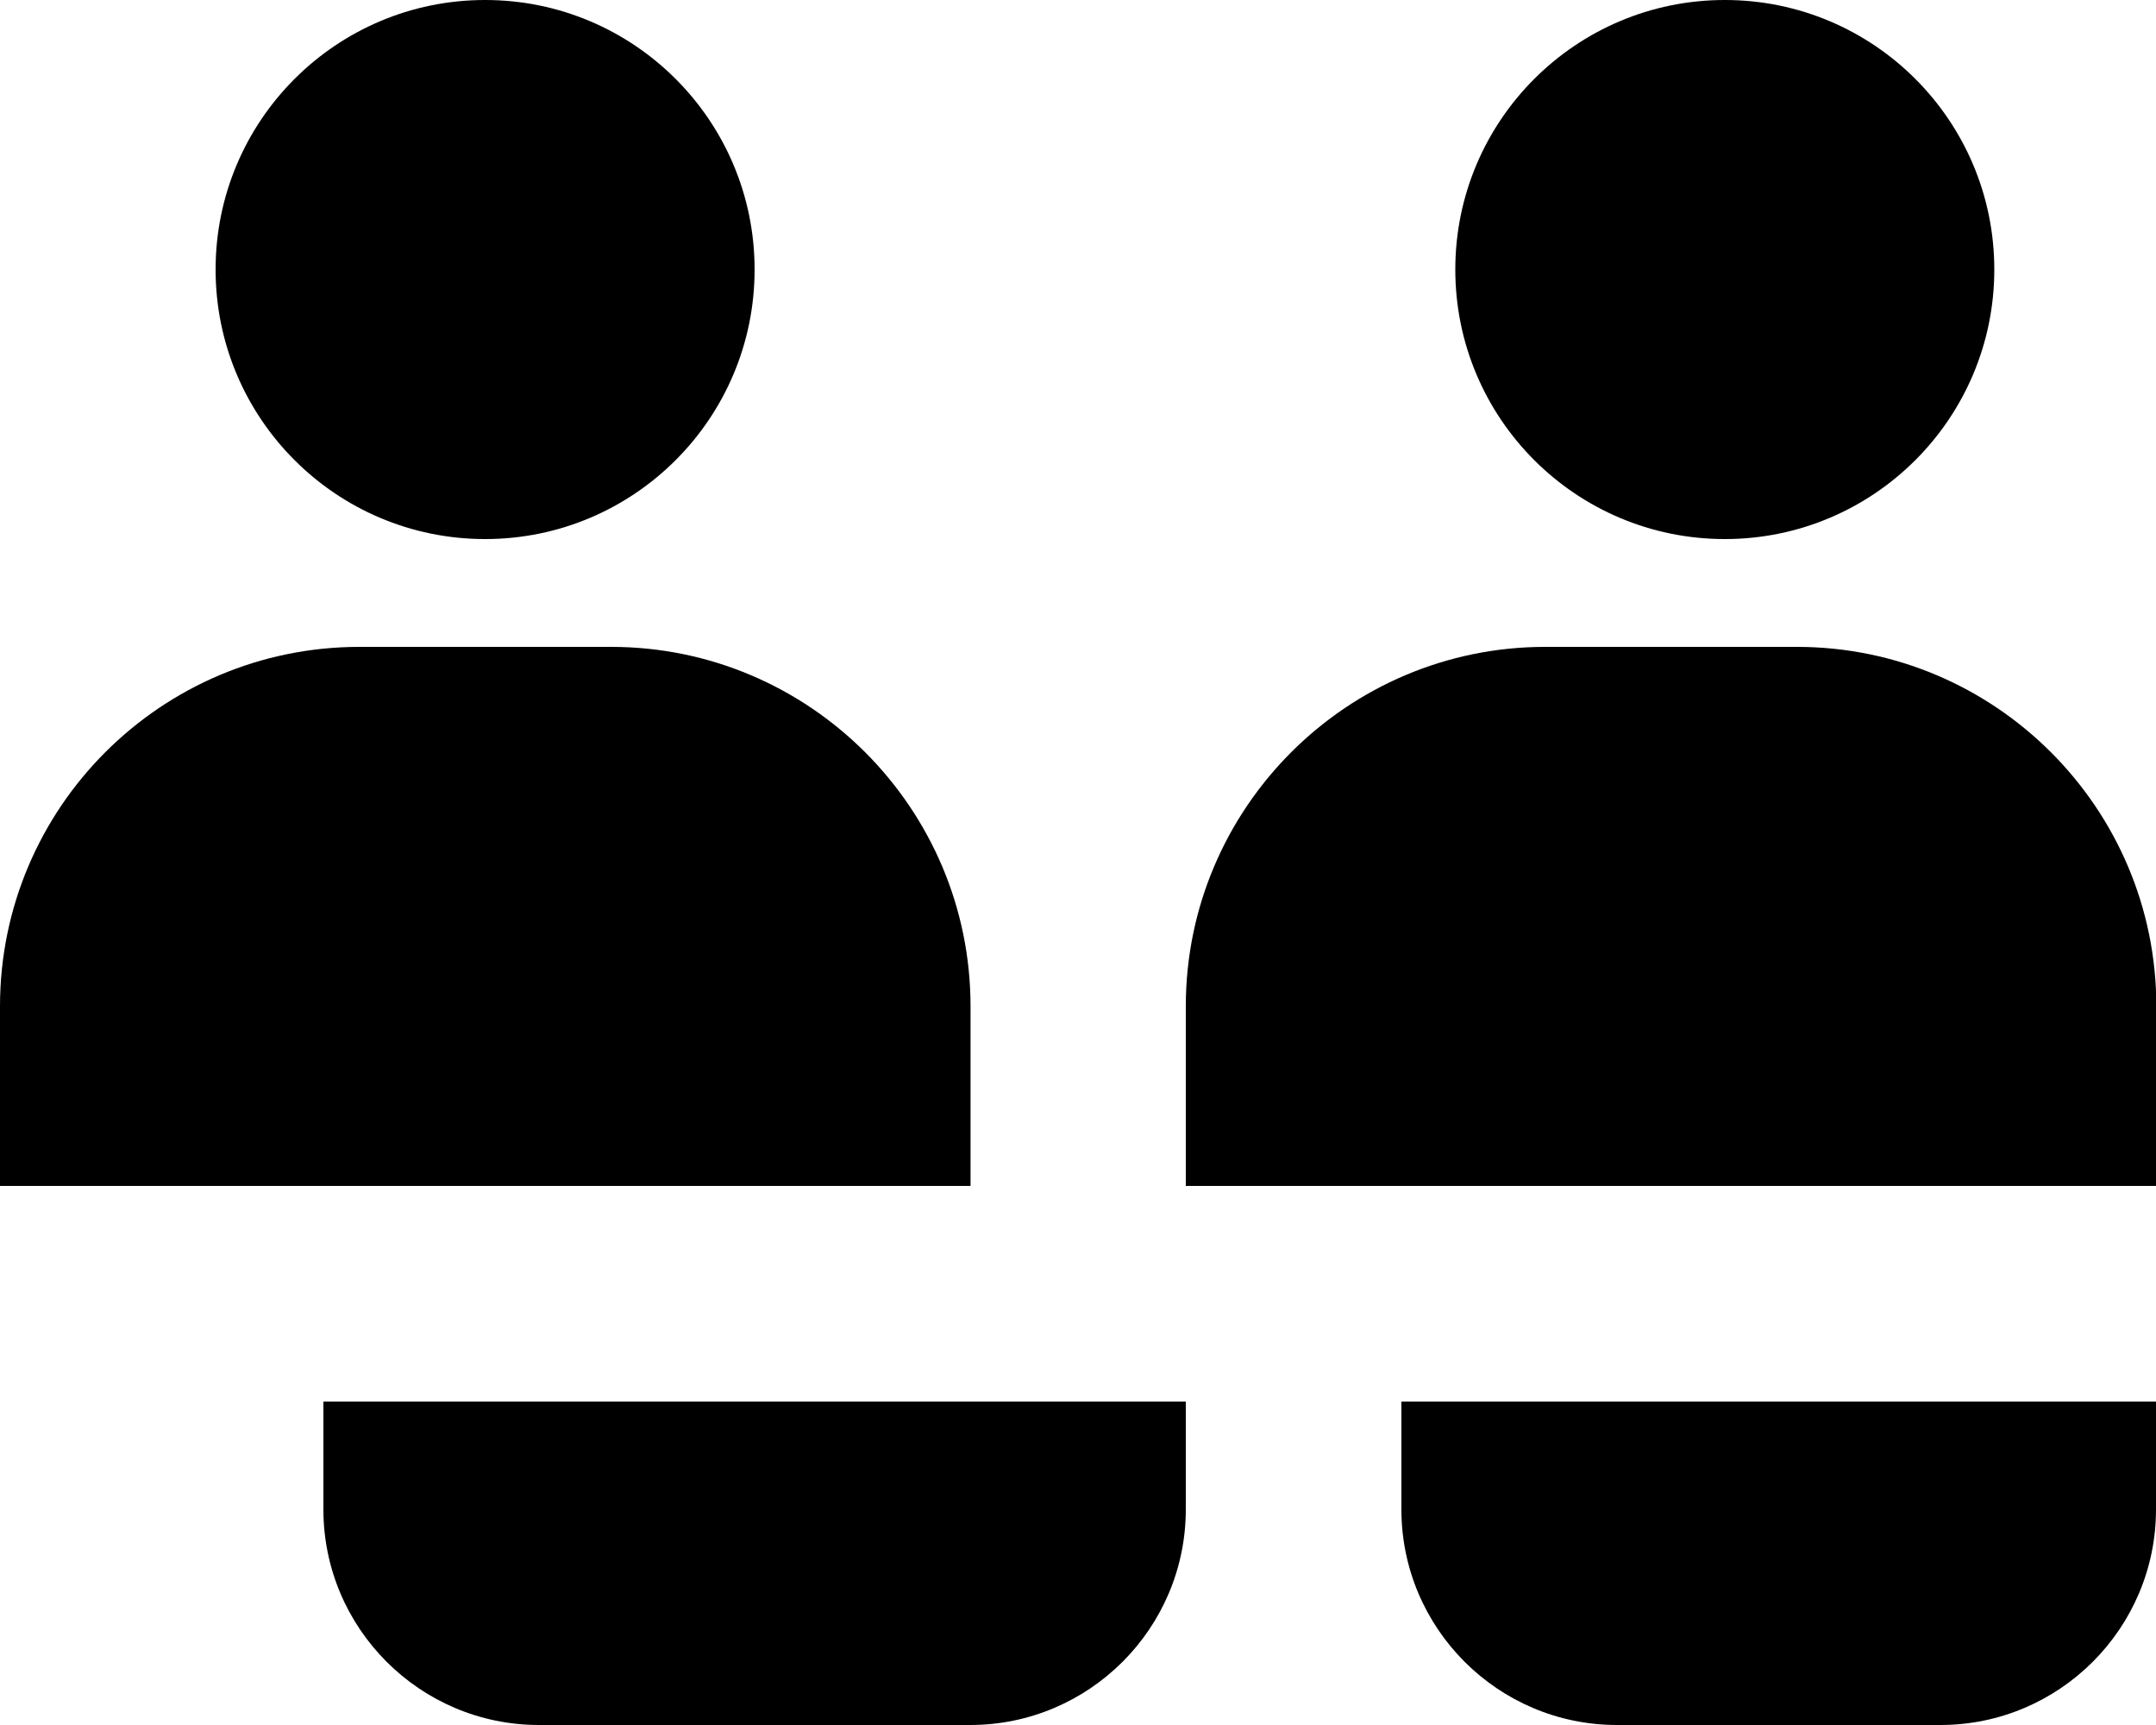
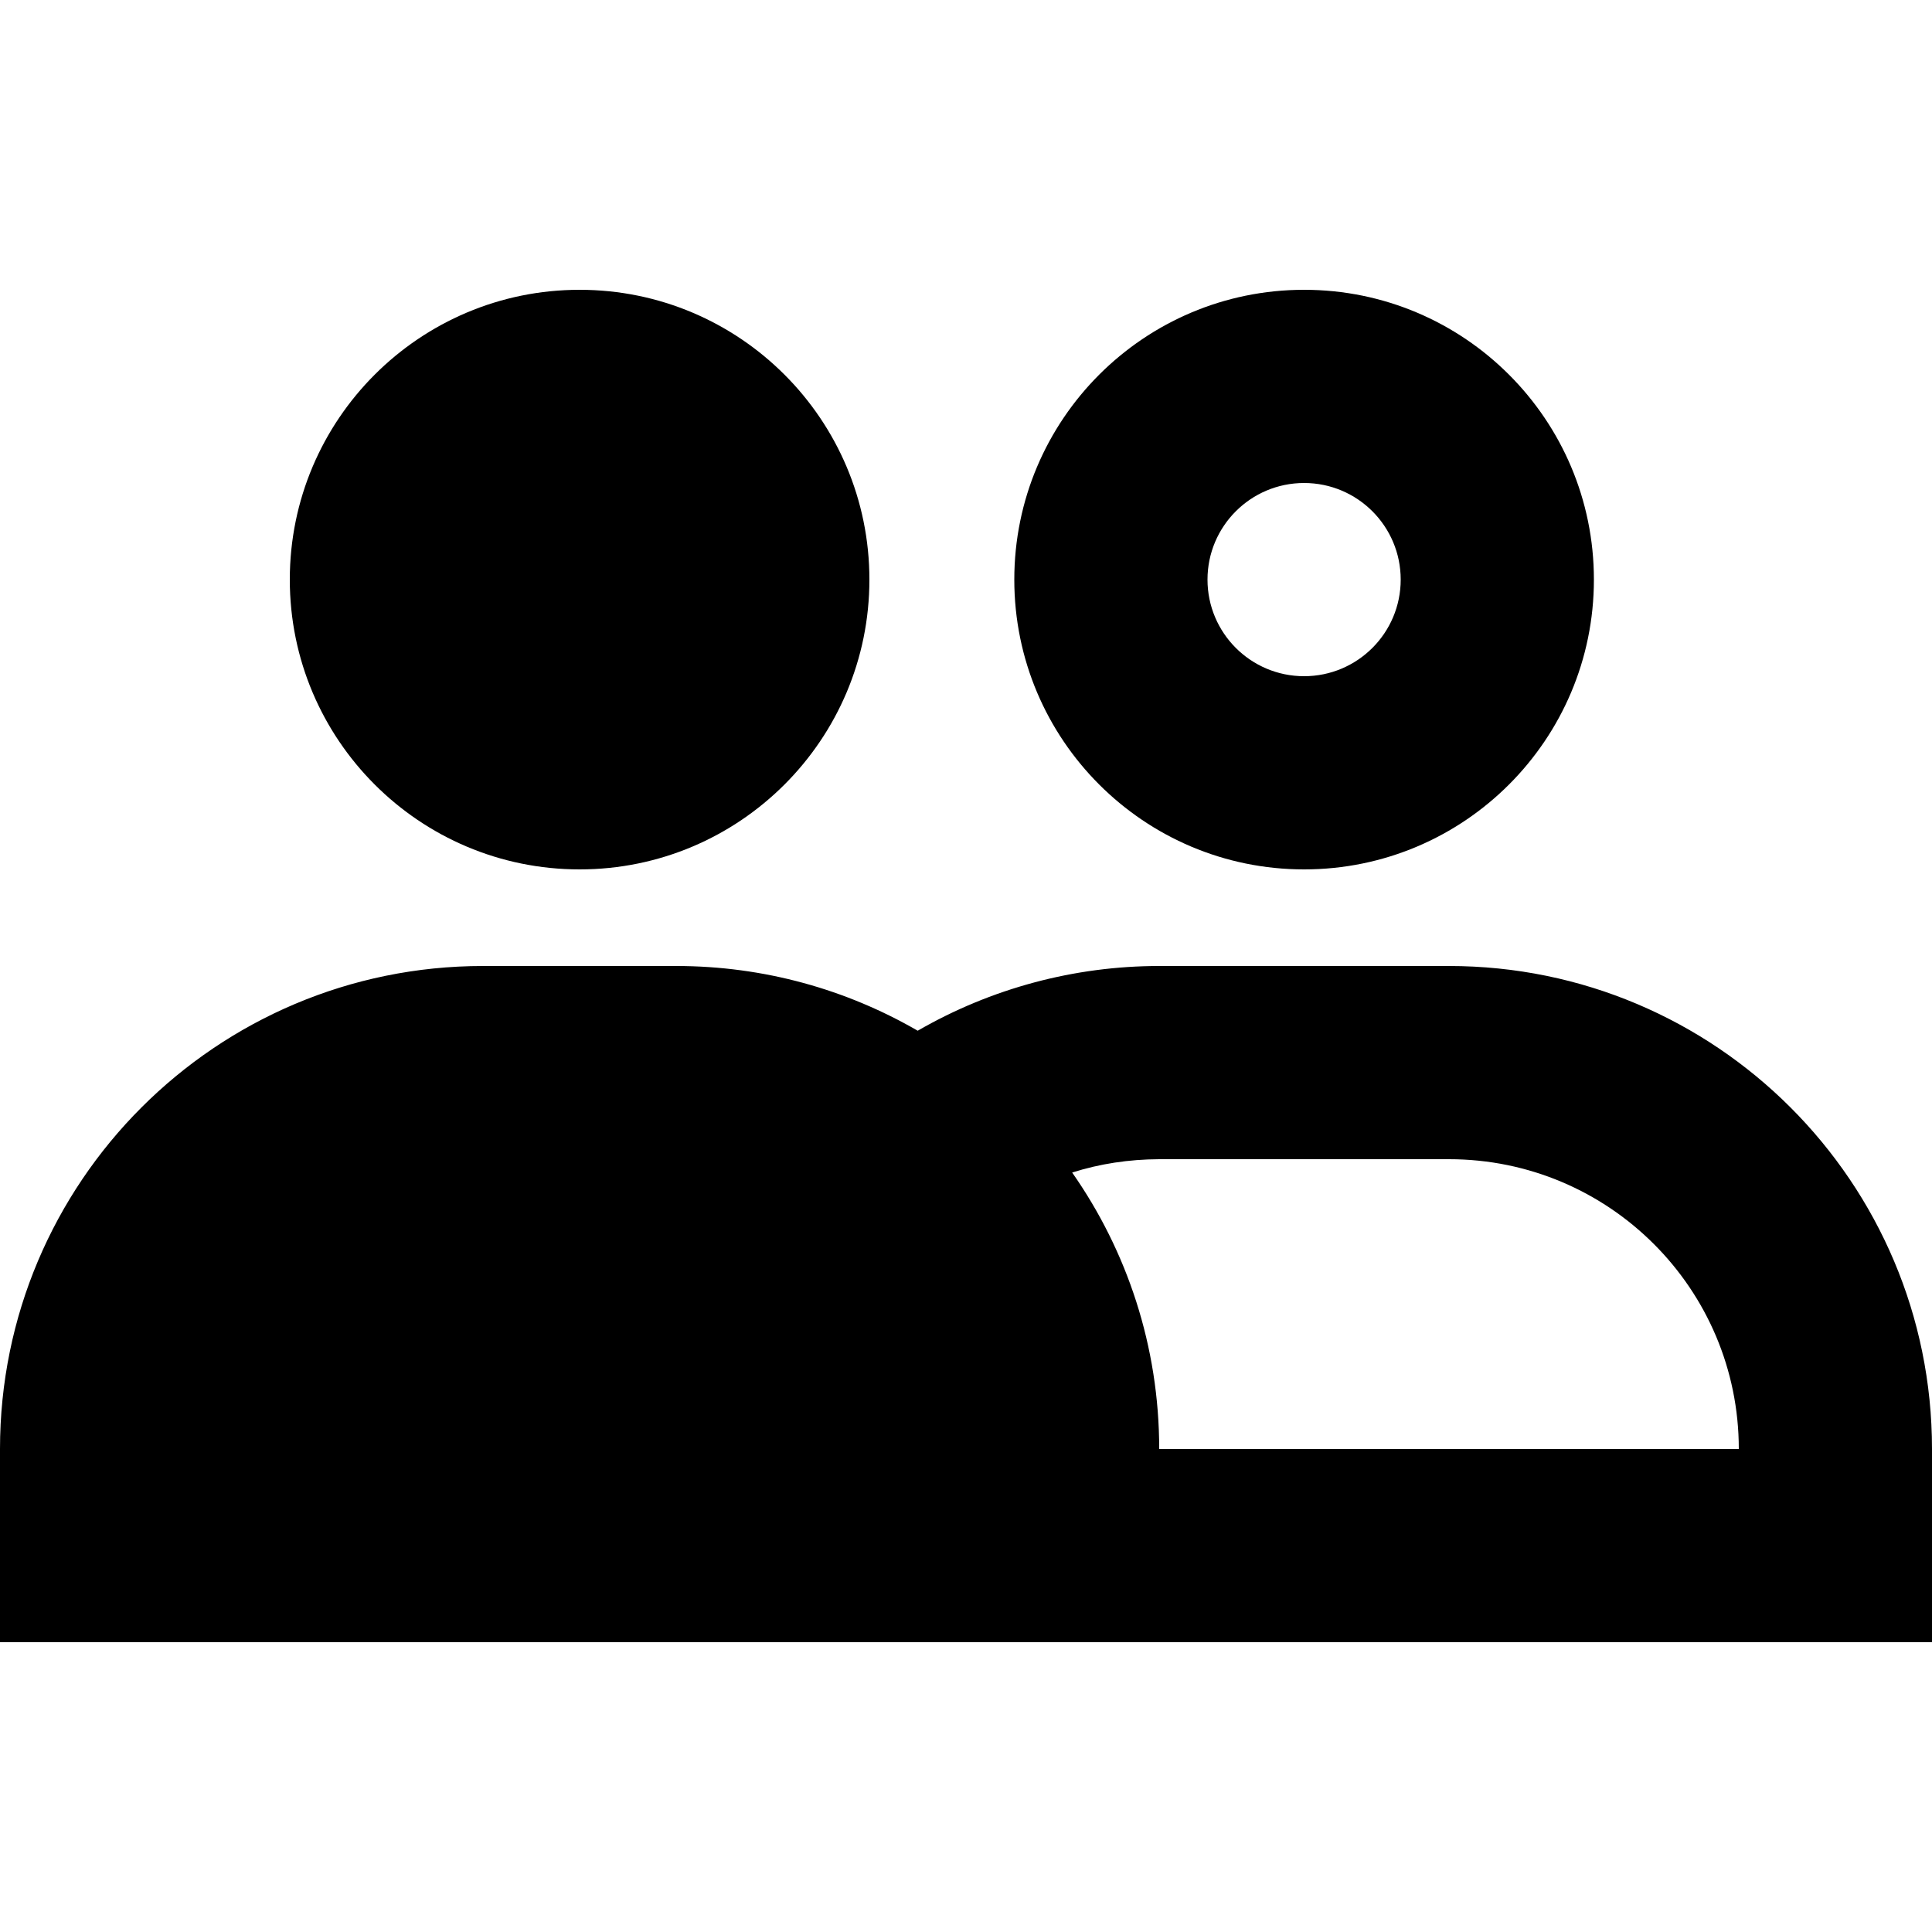
- <svg xmlns="http://www.w3.org/2000/svg" viewBox="0 0 640 512">
-   <path d="M144 0a80 80 0 1 1 0 160A80 80 0 1 1 144 0zM512 0a80 80 0 1 1 0 160A80 80 0 1 1 512 0zM0 298.7C0 239.8 47.8 192 106.7 192h74.7c58.8 0 106.7 47.8 106.7 106.7V352H0v-53.3zM352 352v-53.3c0-58.8 47.8-106.7 106.7-106.7h74.7c58.8 0 106.7 47.8 106.7 106.7V352H352zm64 64h224v32c0 35.3-28.7 64-64 64H480c-35.3 0-64-28.7-64-64v-32zm-288 0h224v32c0 35.3-28.7 64-64 64H160c-35.3 0-64-28.7-64-64v-32H128z" />
+ <svg xmlns="http://www.w3.org/2000/svg" width="20" height="20" viewBox="0 0 20 20">
+   <path d="M7 10c.91 0 1.764.244 2.5.67A5 5 0 0 1 12 10h3a5 5 0 0 1 5 5v2H0v-2a5 5 0 0 1 5-5zm5 2q-.473.002-.901.138c.567.81.901 1.797.901 2.862h6a3 3 0 0 0-3-3zm1.5-9a3 3 0 1 1 0 6 3 3 0 0 1 0-6m0 2a1 1 0 1 0 0 2 1 1 0 0 0 0-2" />
+   <circle cx="6" cy="6" r="3" />
</svg>
